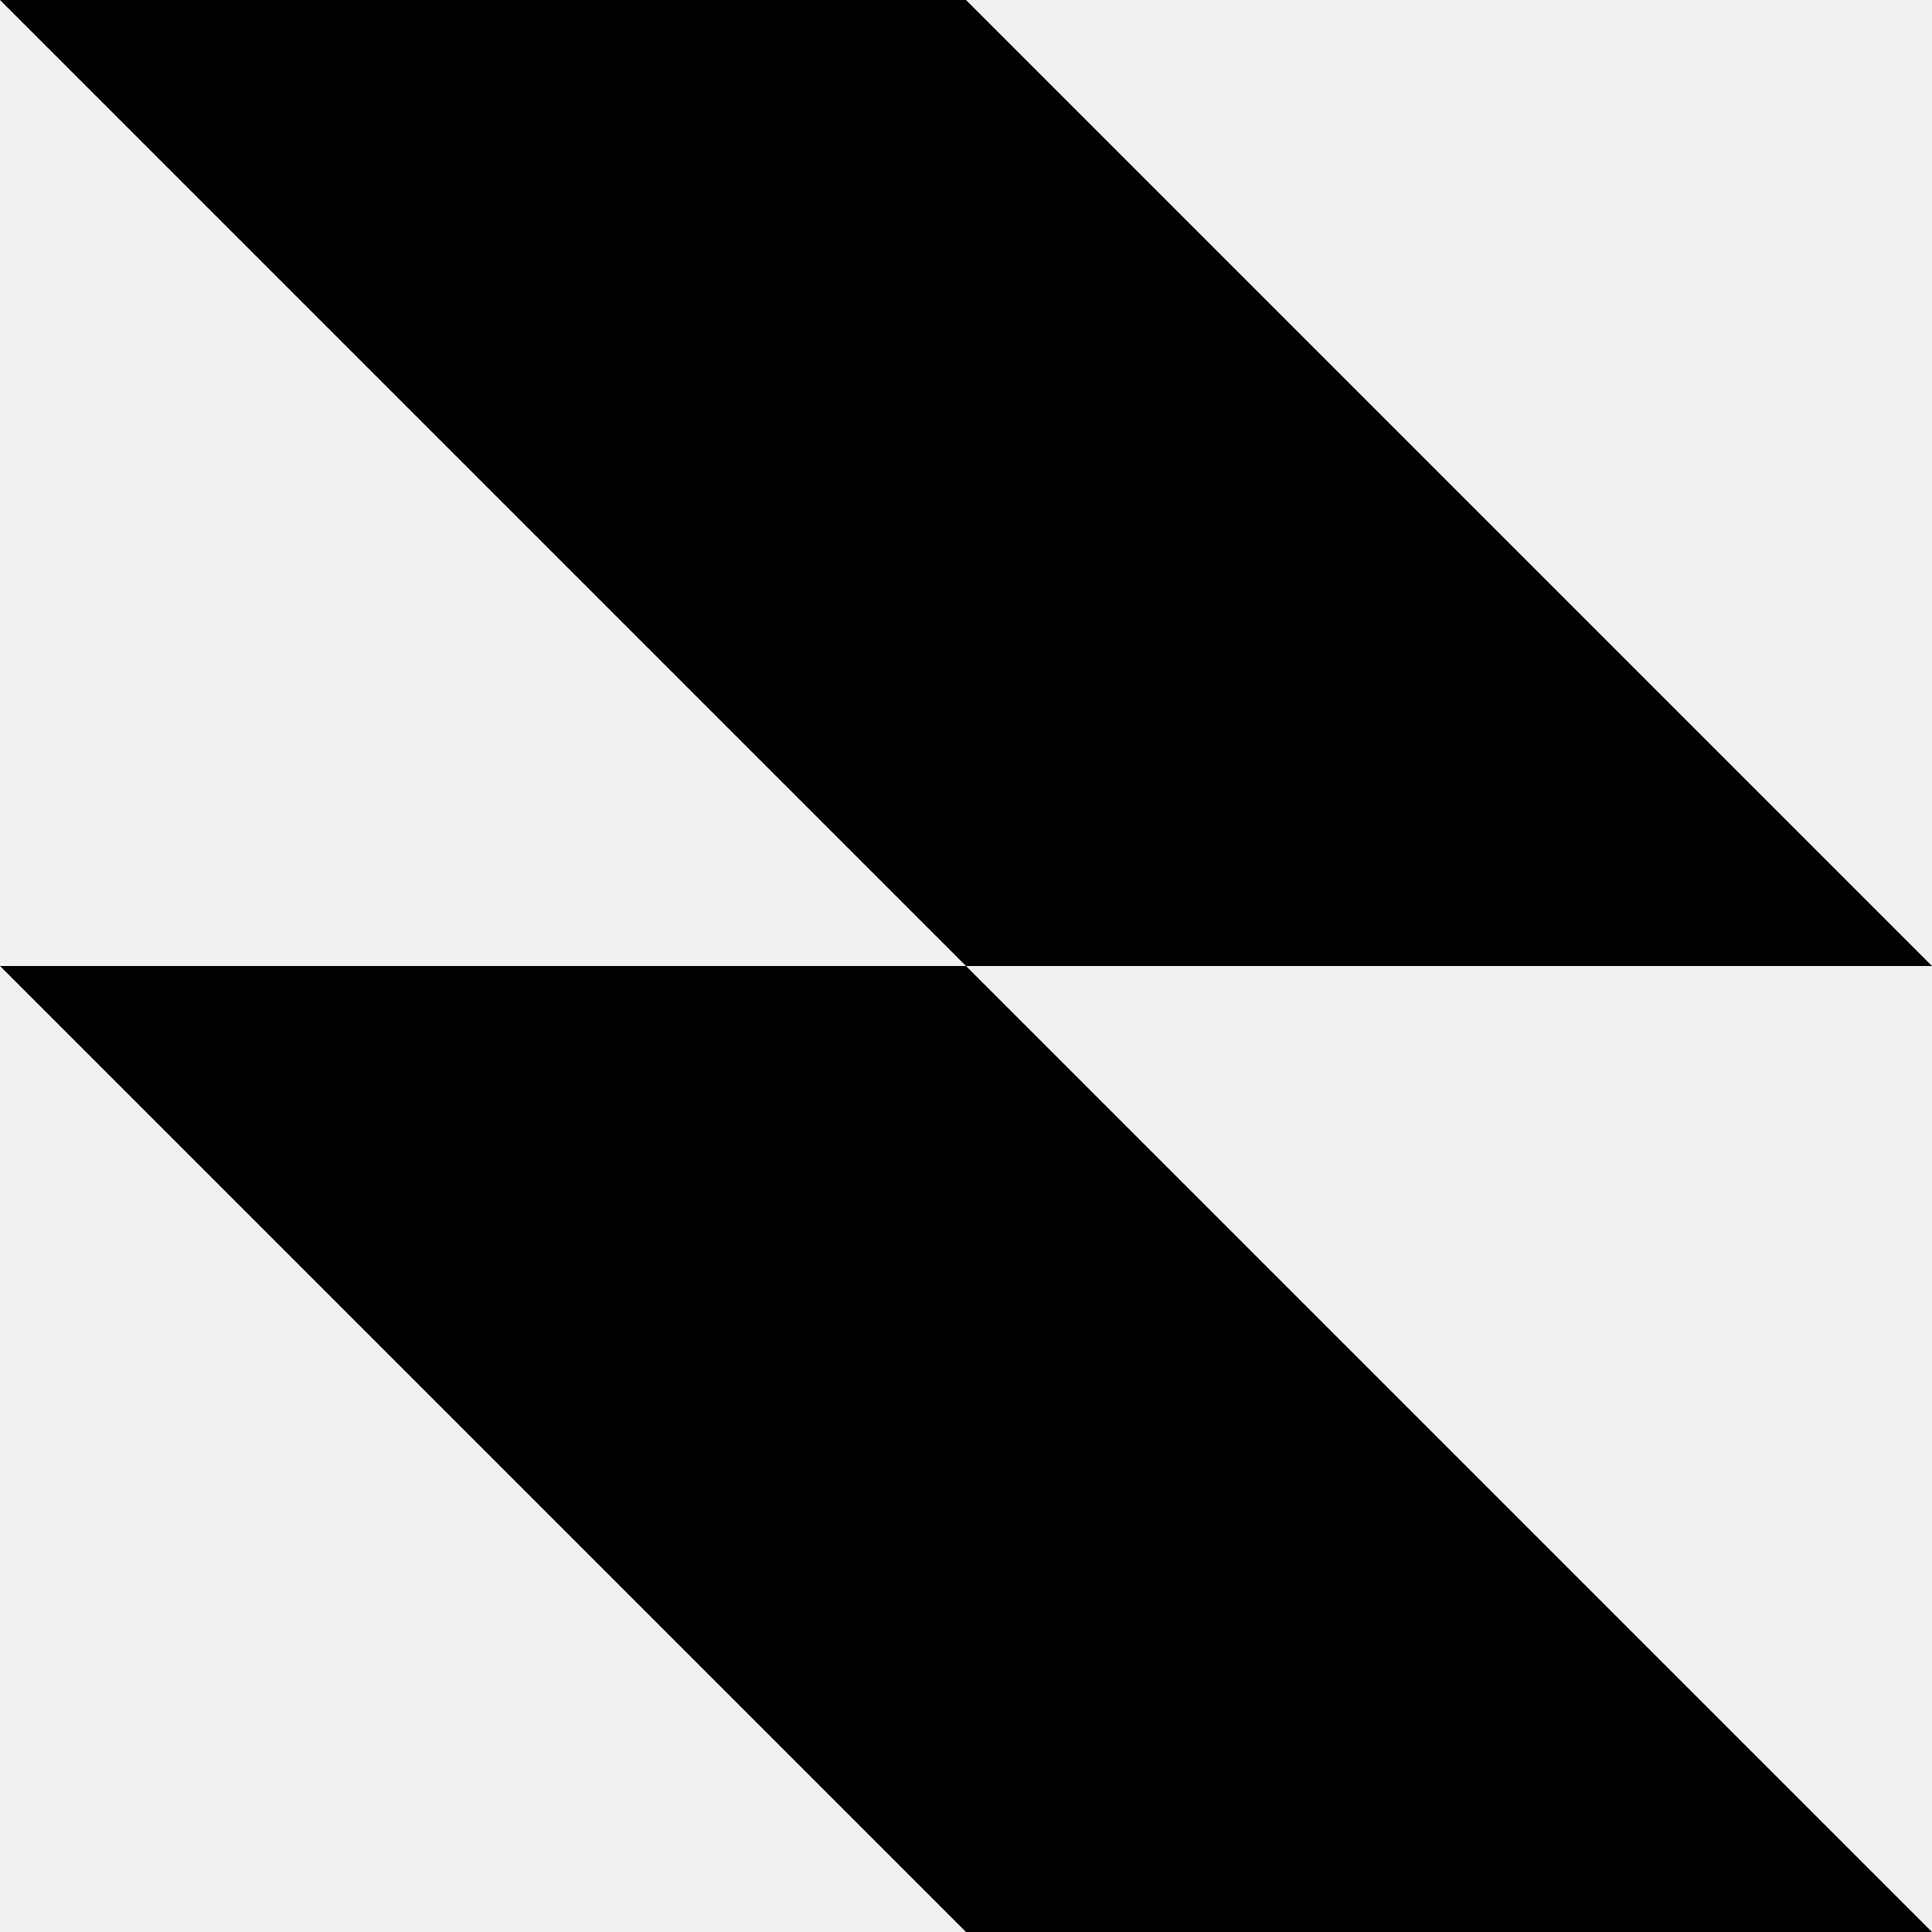
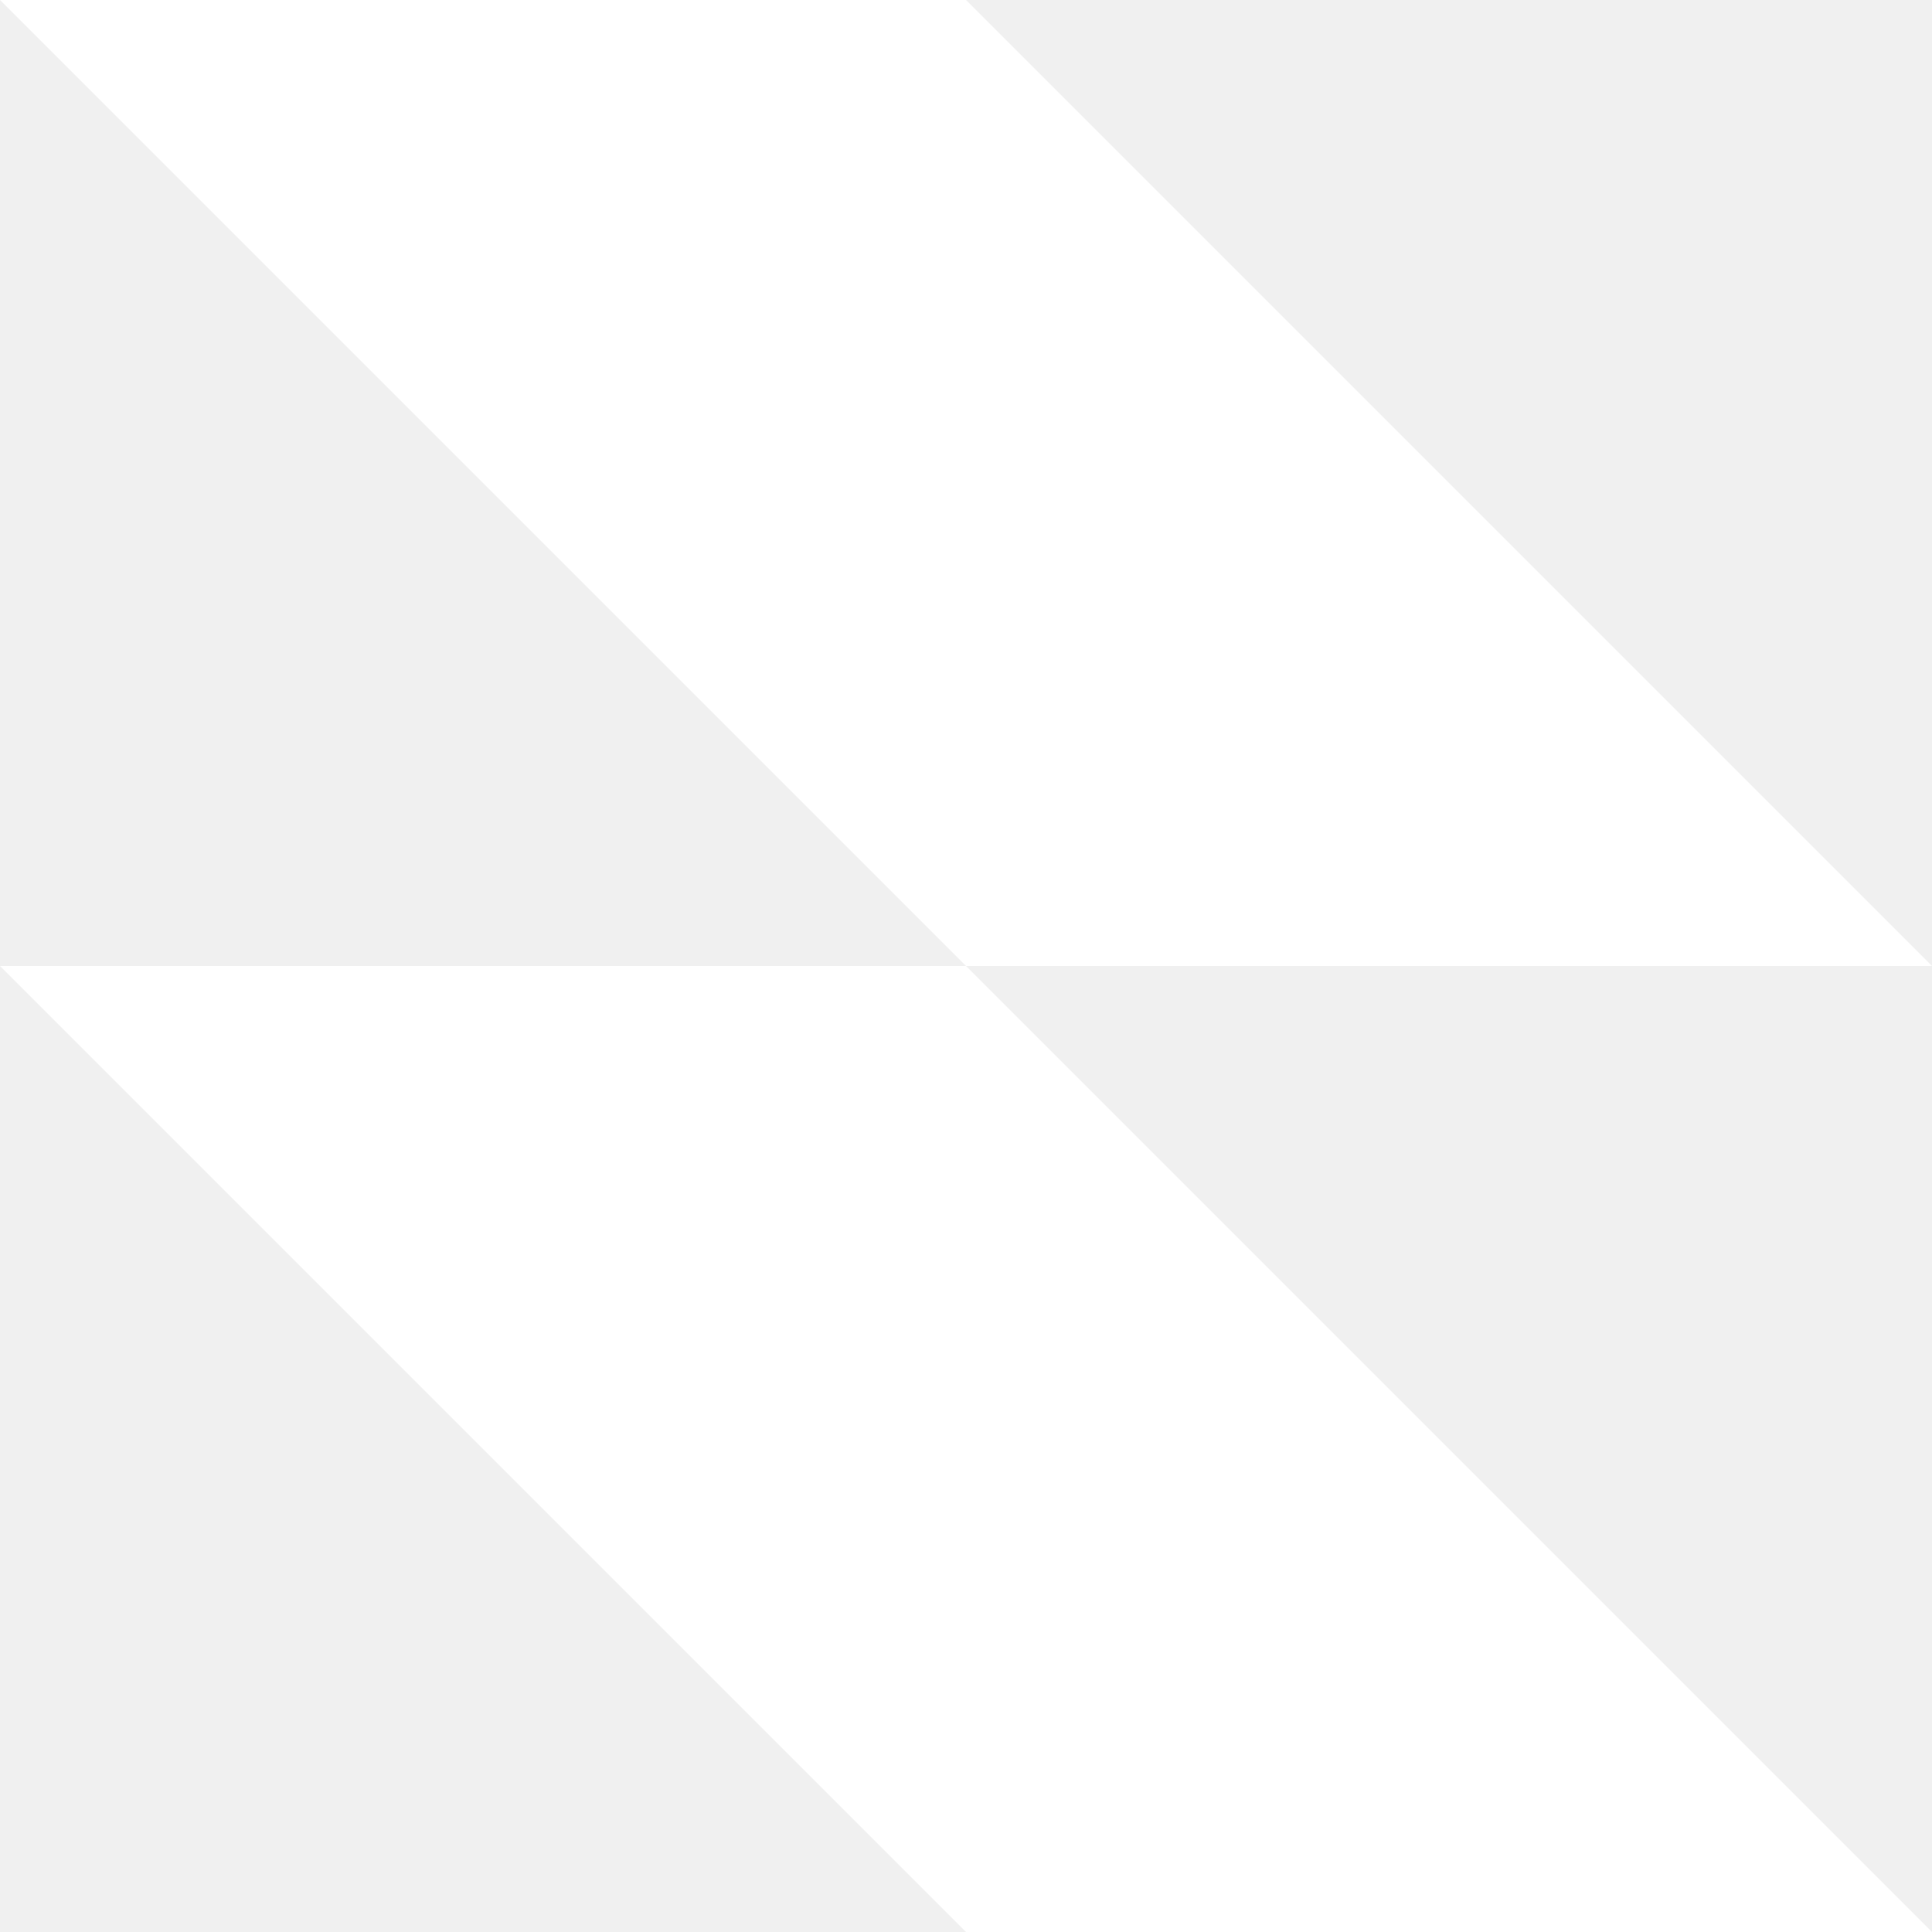
<svg xmlns="http://www.w3.org/2000/svg" width="200" height="200" viewBox="0 0 200 200" fill="none">
-   <path fill-rule="evenodd" clip-rule="evenodd" d="M100 0H0L100 100H0L100 200H200L100 100H200L100 0Z" fill="black" />
+   <path fill-rule="evenodd" clip-rule="evenodd" d="M100 0H0L100 100H0L100 200H200L100 100H200L100 0Z" fill="white" />
</svg>
